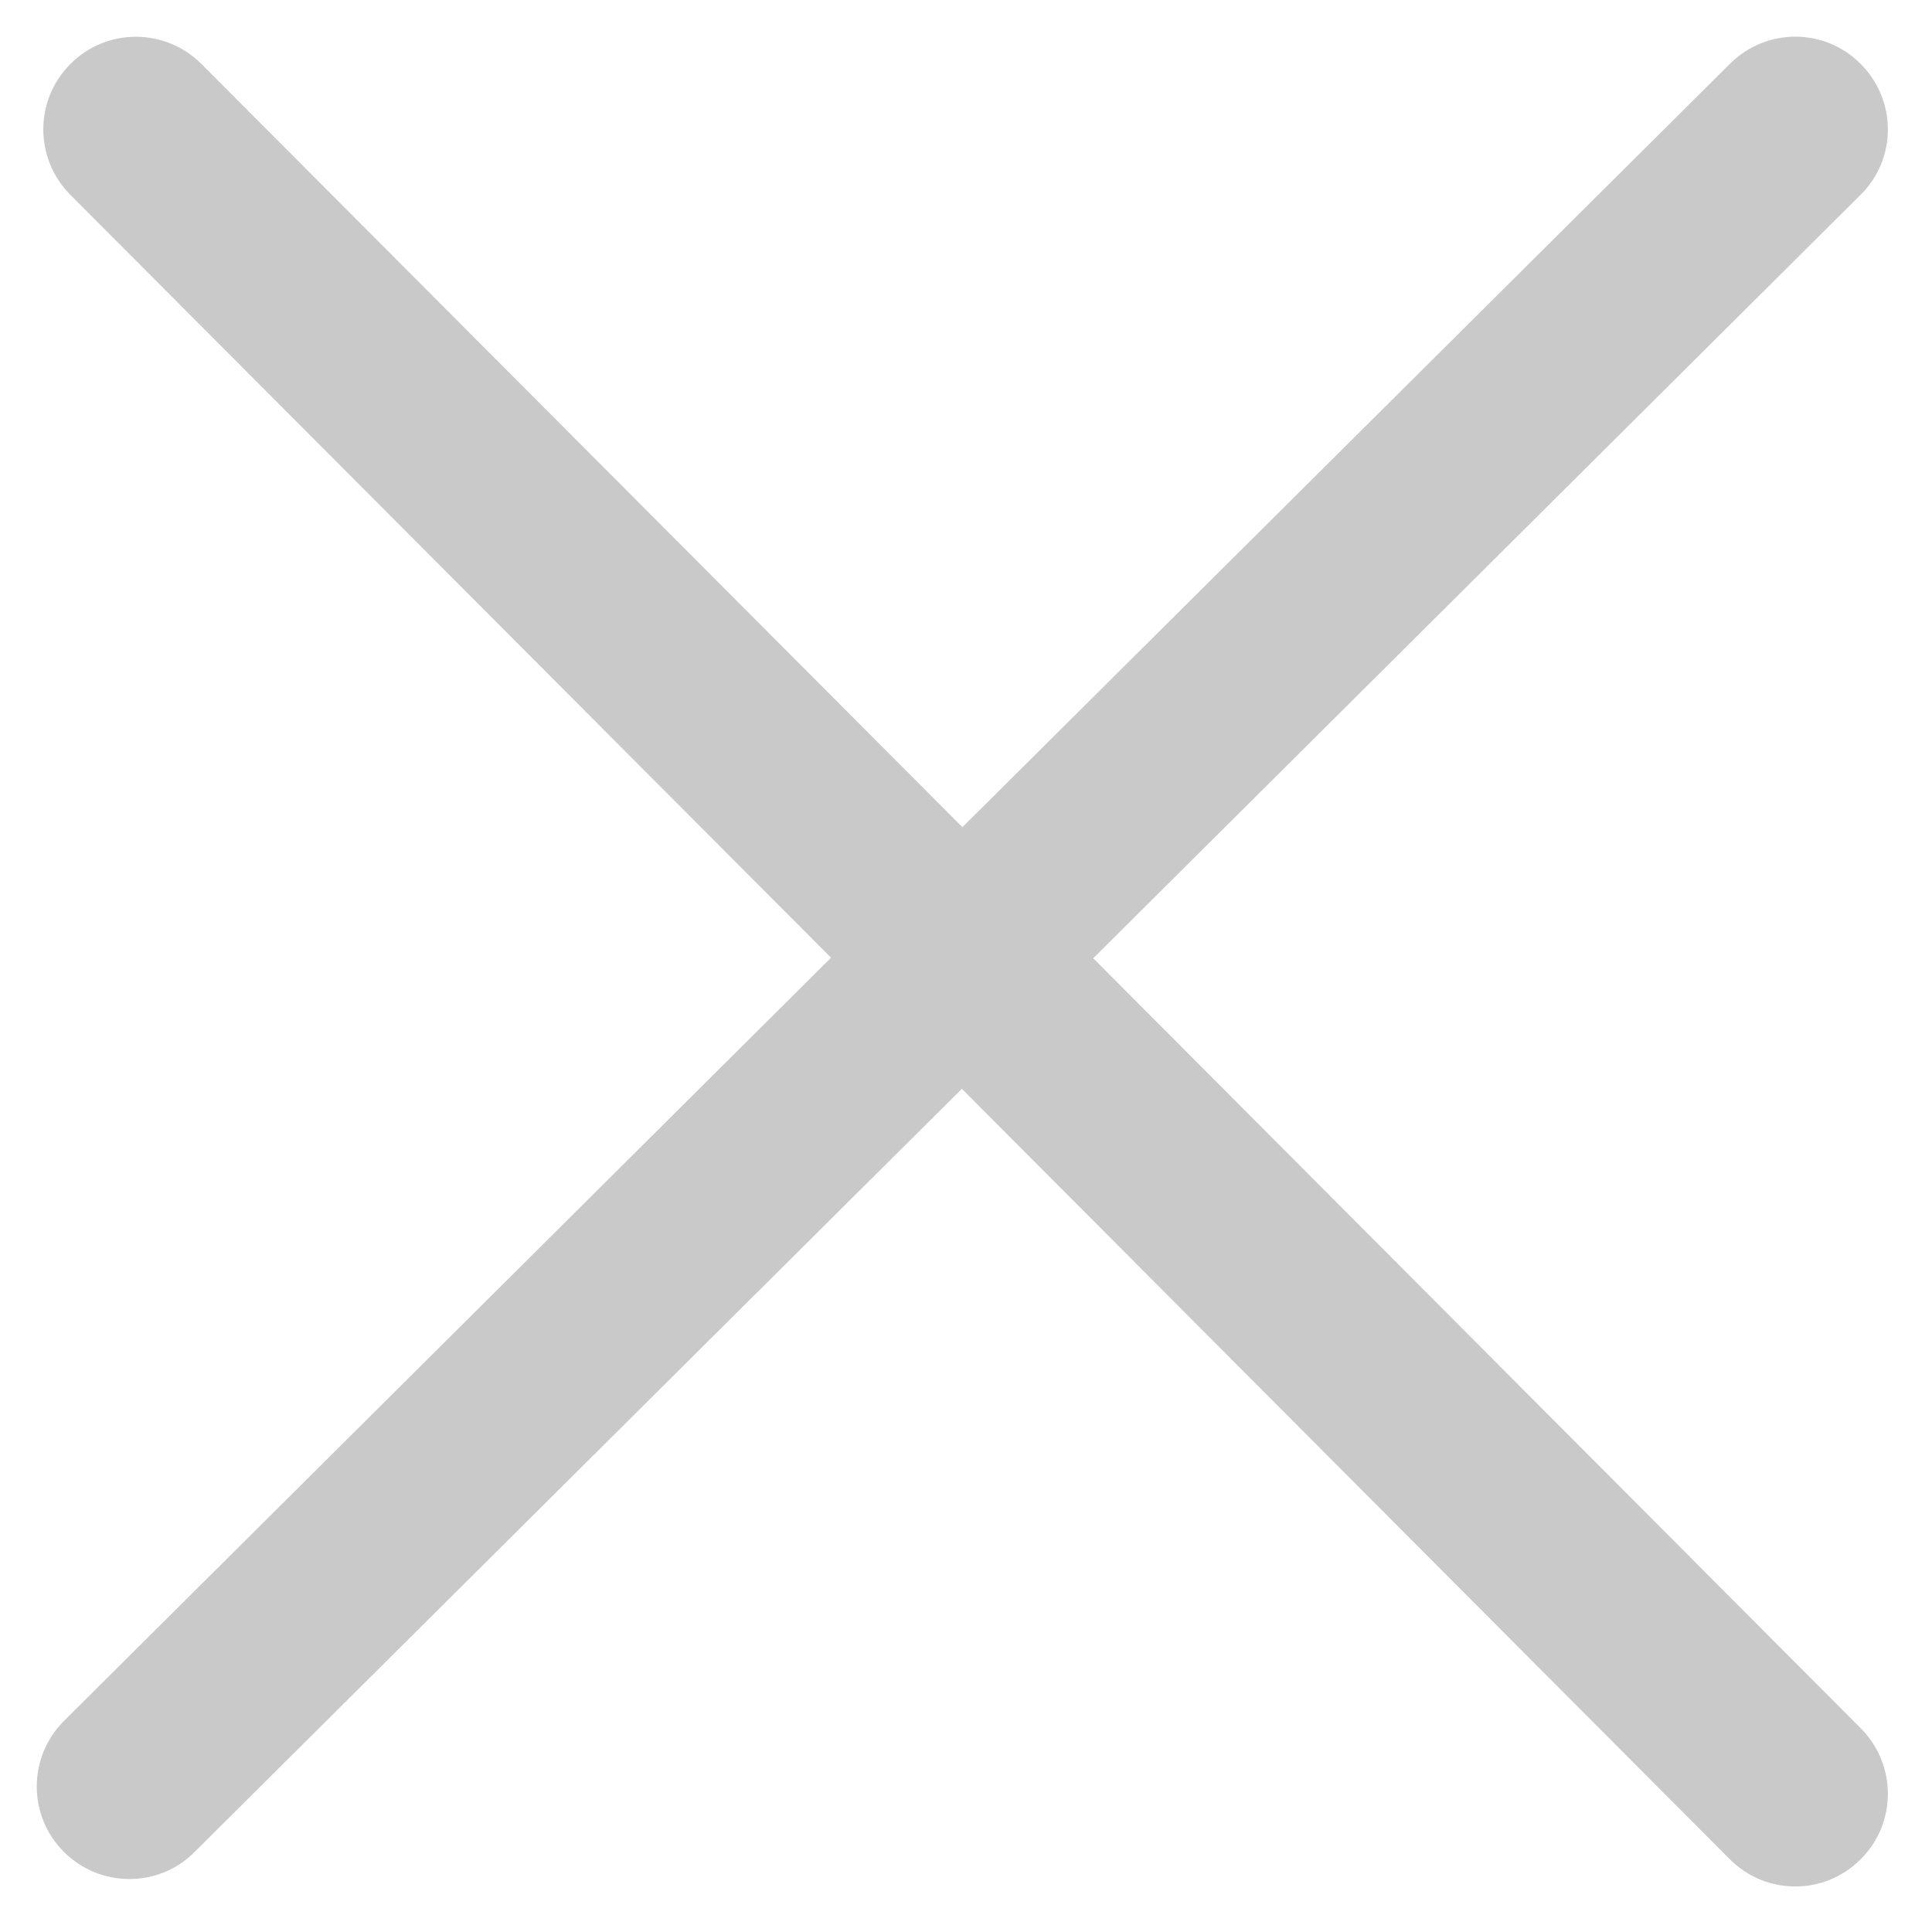
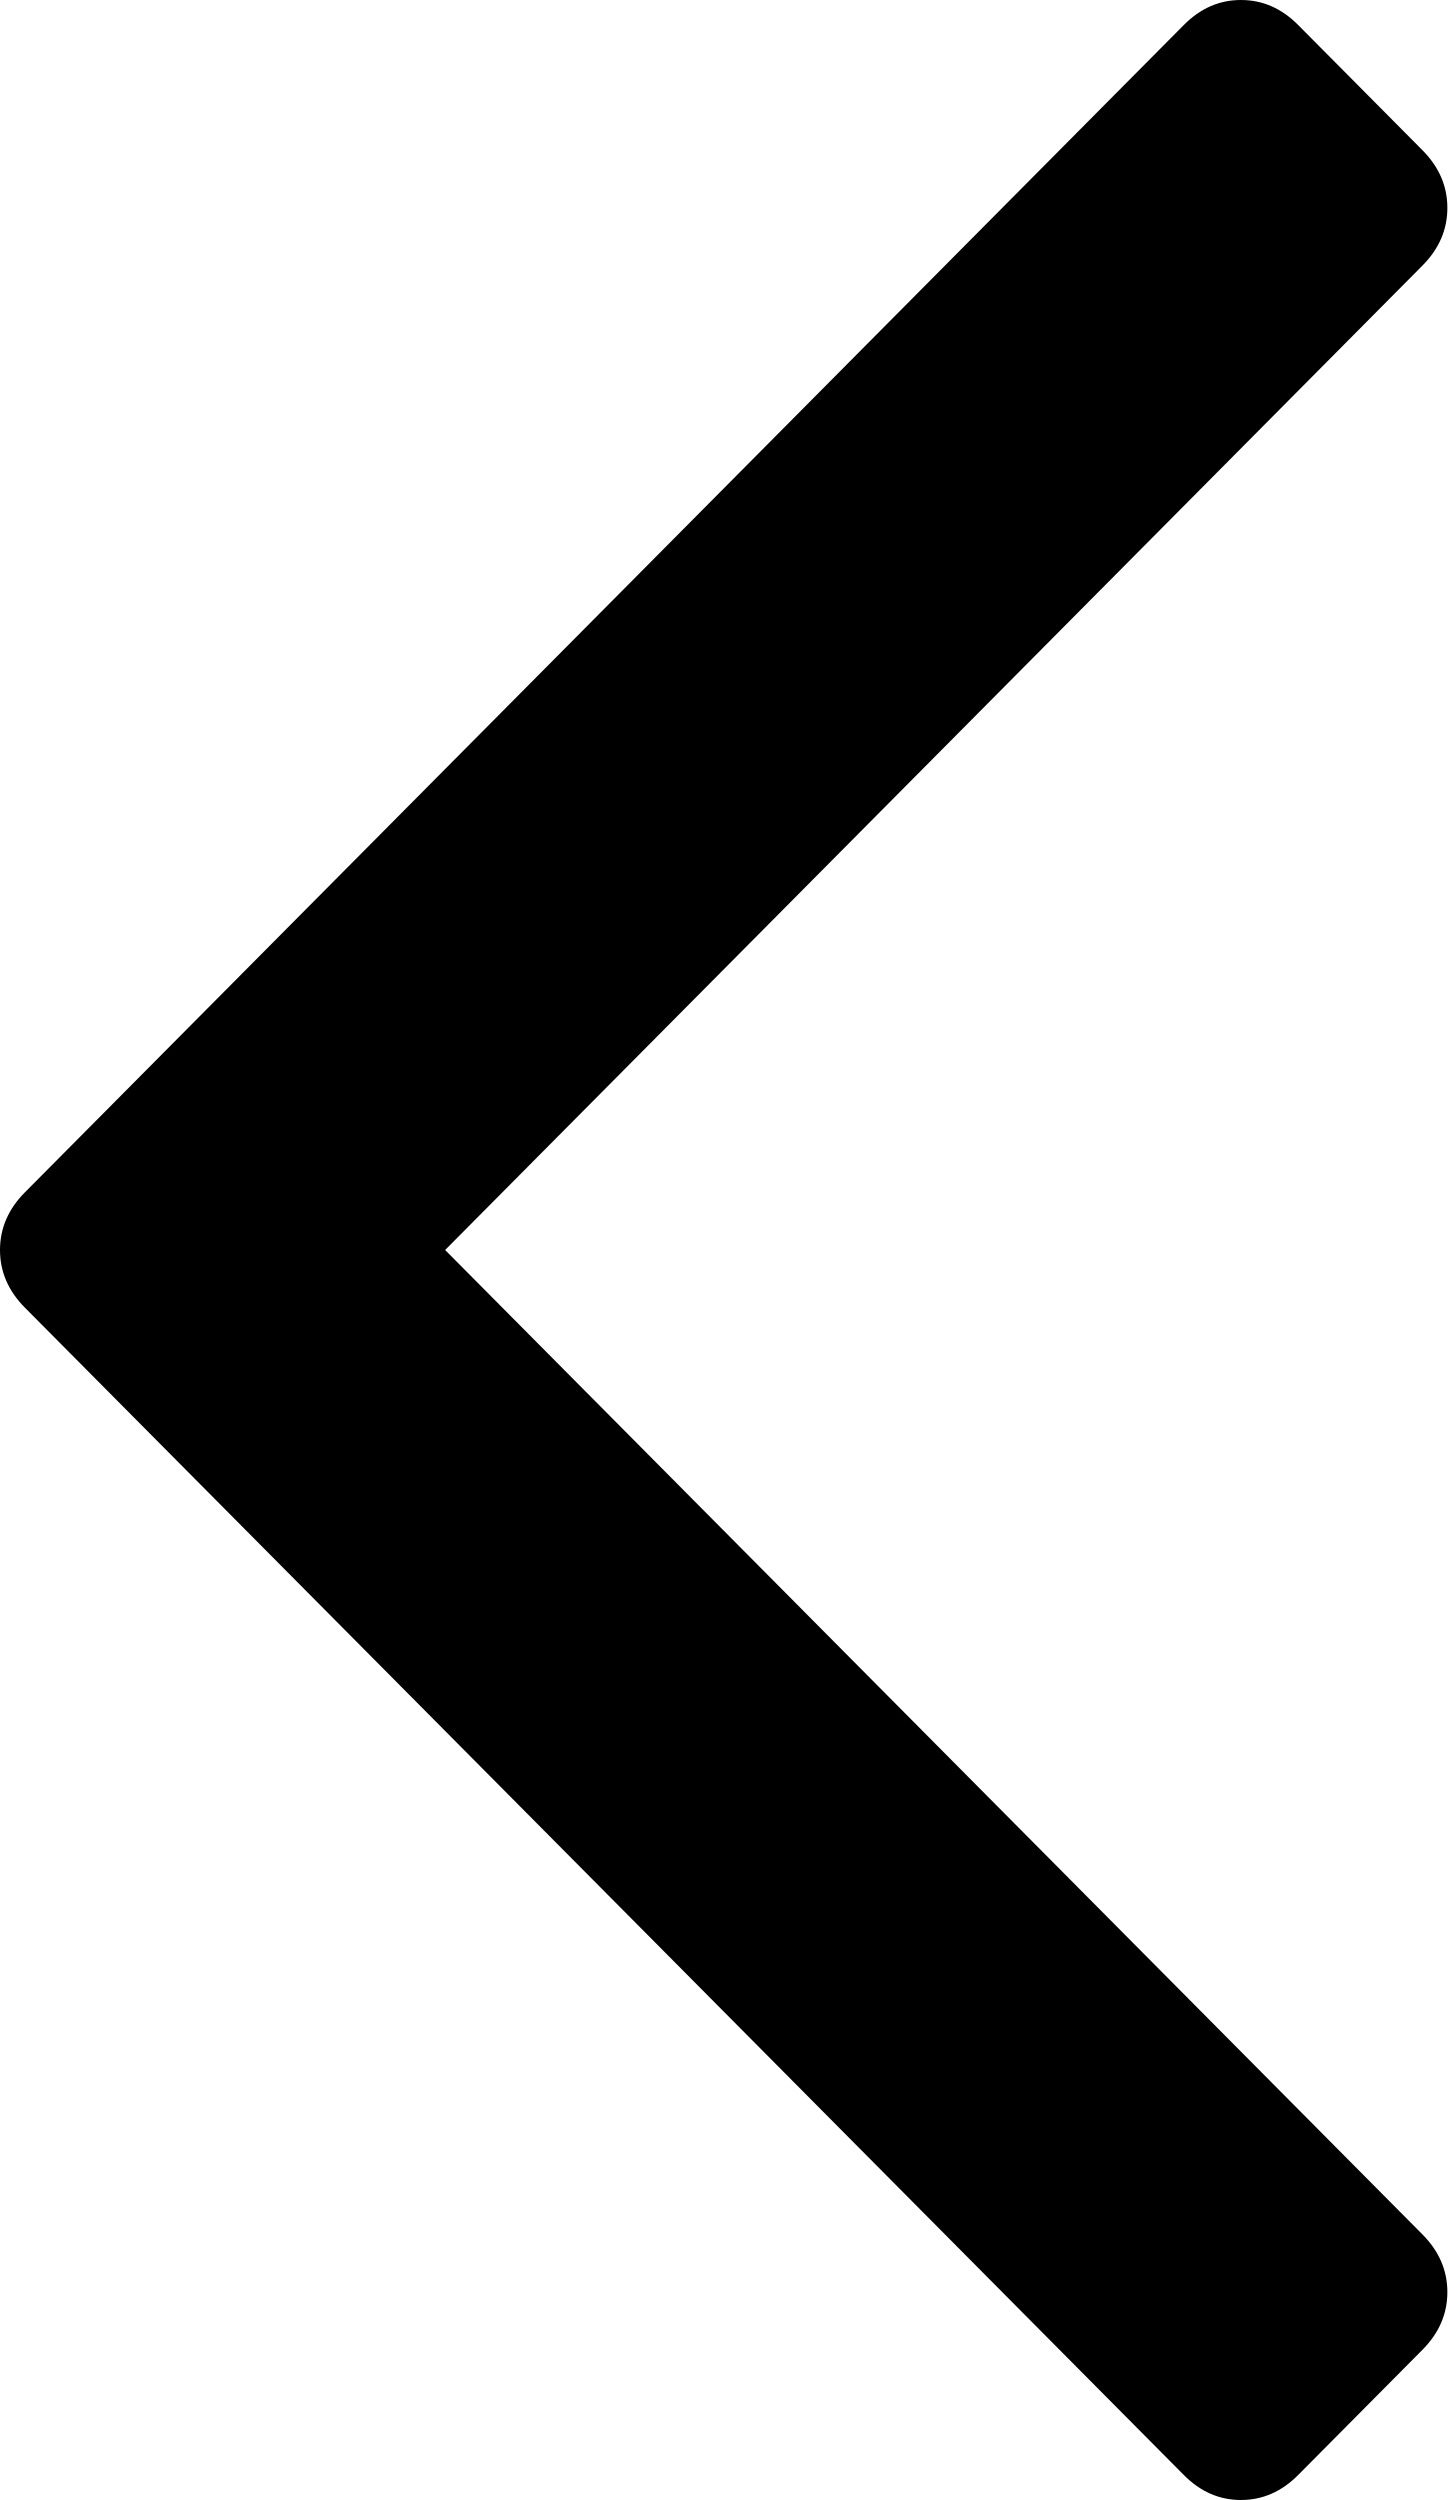
- <svg xmlns="http://www.w3.org/2000/svg" version="1.1" width="7px" height="7px">
-   <g transform="matrix(1 0 0 1 -1297 -372 )">
-     <path d="M 3.961 3.472  L 6.741 0.706  C 6.873 0.576  6.873 0.364  6.742 0.232  C 6.611 0.1  6.4 0.1  6.268 0.231  L 3.487 2.997  L 0.73 0.232  C 0.599 0.101  0.387 0.1  0.256 0.231  C 0.124 0.362  0.124 0.574  0.255 0.706  L 3.011 3.47  L 0.232 6.235  C 0.101 6.366  0.1 6.578  0.231 6.709  C 0.296 6.775  0.382 6.808  0.469 6.808  C 0.554 6.808  0.64 6.776  0.705 6.71  L 3.485 3.945  L 6.267 6.736  C 6.333 6.802  6.418 6.835  6.505 6.835  C 6.591 6.835  6.676 6.802  6.741 6.737  C 6.873 6.606  6.873 6.394  6.742 6.262  L 3.961 3.472  Z " fill-rule="nonzero" fill="#c9c9c9" stroke="none" transform="matrix(1 0 0 1 1297 372 )" />
+ <svg xmlns="http://www.w3.org/2000/svg" version="1.1" width="11px" height="19px">
+   <g transform="matrix(1 0 0 1 -402 -156 )">
+     <path d="M 10.811 1.142  C 10.937 1.269  11 1.415  11 1.58  C 11 1.745  10.937 1.891  10.811 2.018  L 3.383 9.5  L 10.811 16.982  C 10.937 17.109  11 17.255  11 17.42  C 11 17.585  10.937 17.731  10.811 17.858  L 9.866 18.81  C 9.74 18.937  9.595 19  9.431 19  C 9.267 19  9.123 18.937  8.997 18.81  L 0.189 9.938  C 0.063 9.811  0 9.665  0 9.5  C 0 9.335  0.063 9.189  0.189 9.062  L 8.997 0.19  C 9.123 0.063  9.267 0  9.431 0  C 9.595 0  9.74 0.063  9.866 0.19  L 10.811 1.142  Z " fill-rule="nonzero" fill="#000000" stroke="none" transform="matrix(1 0 0 1 402 156 )" />
  </g>
</svg>
